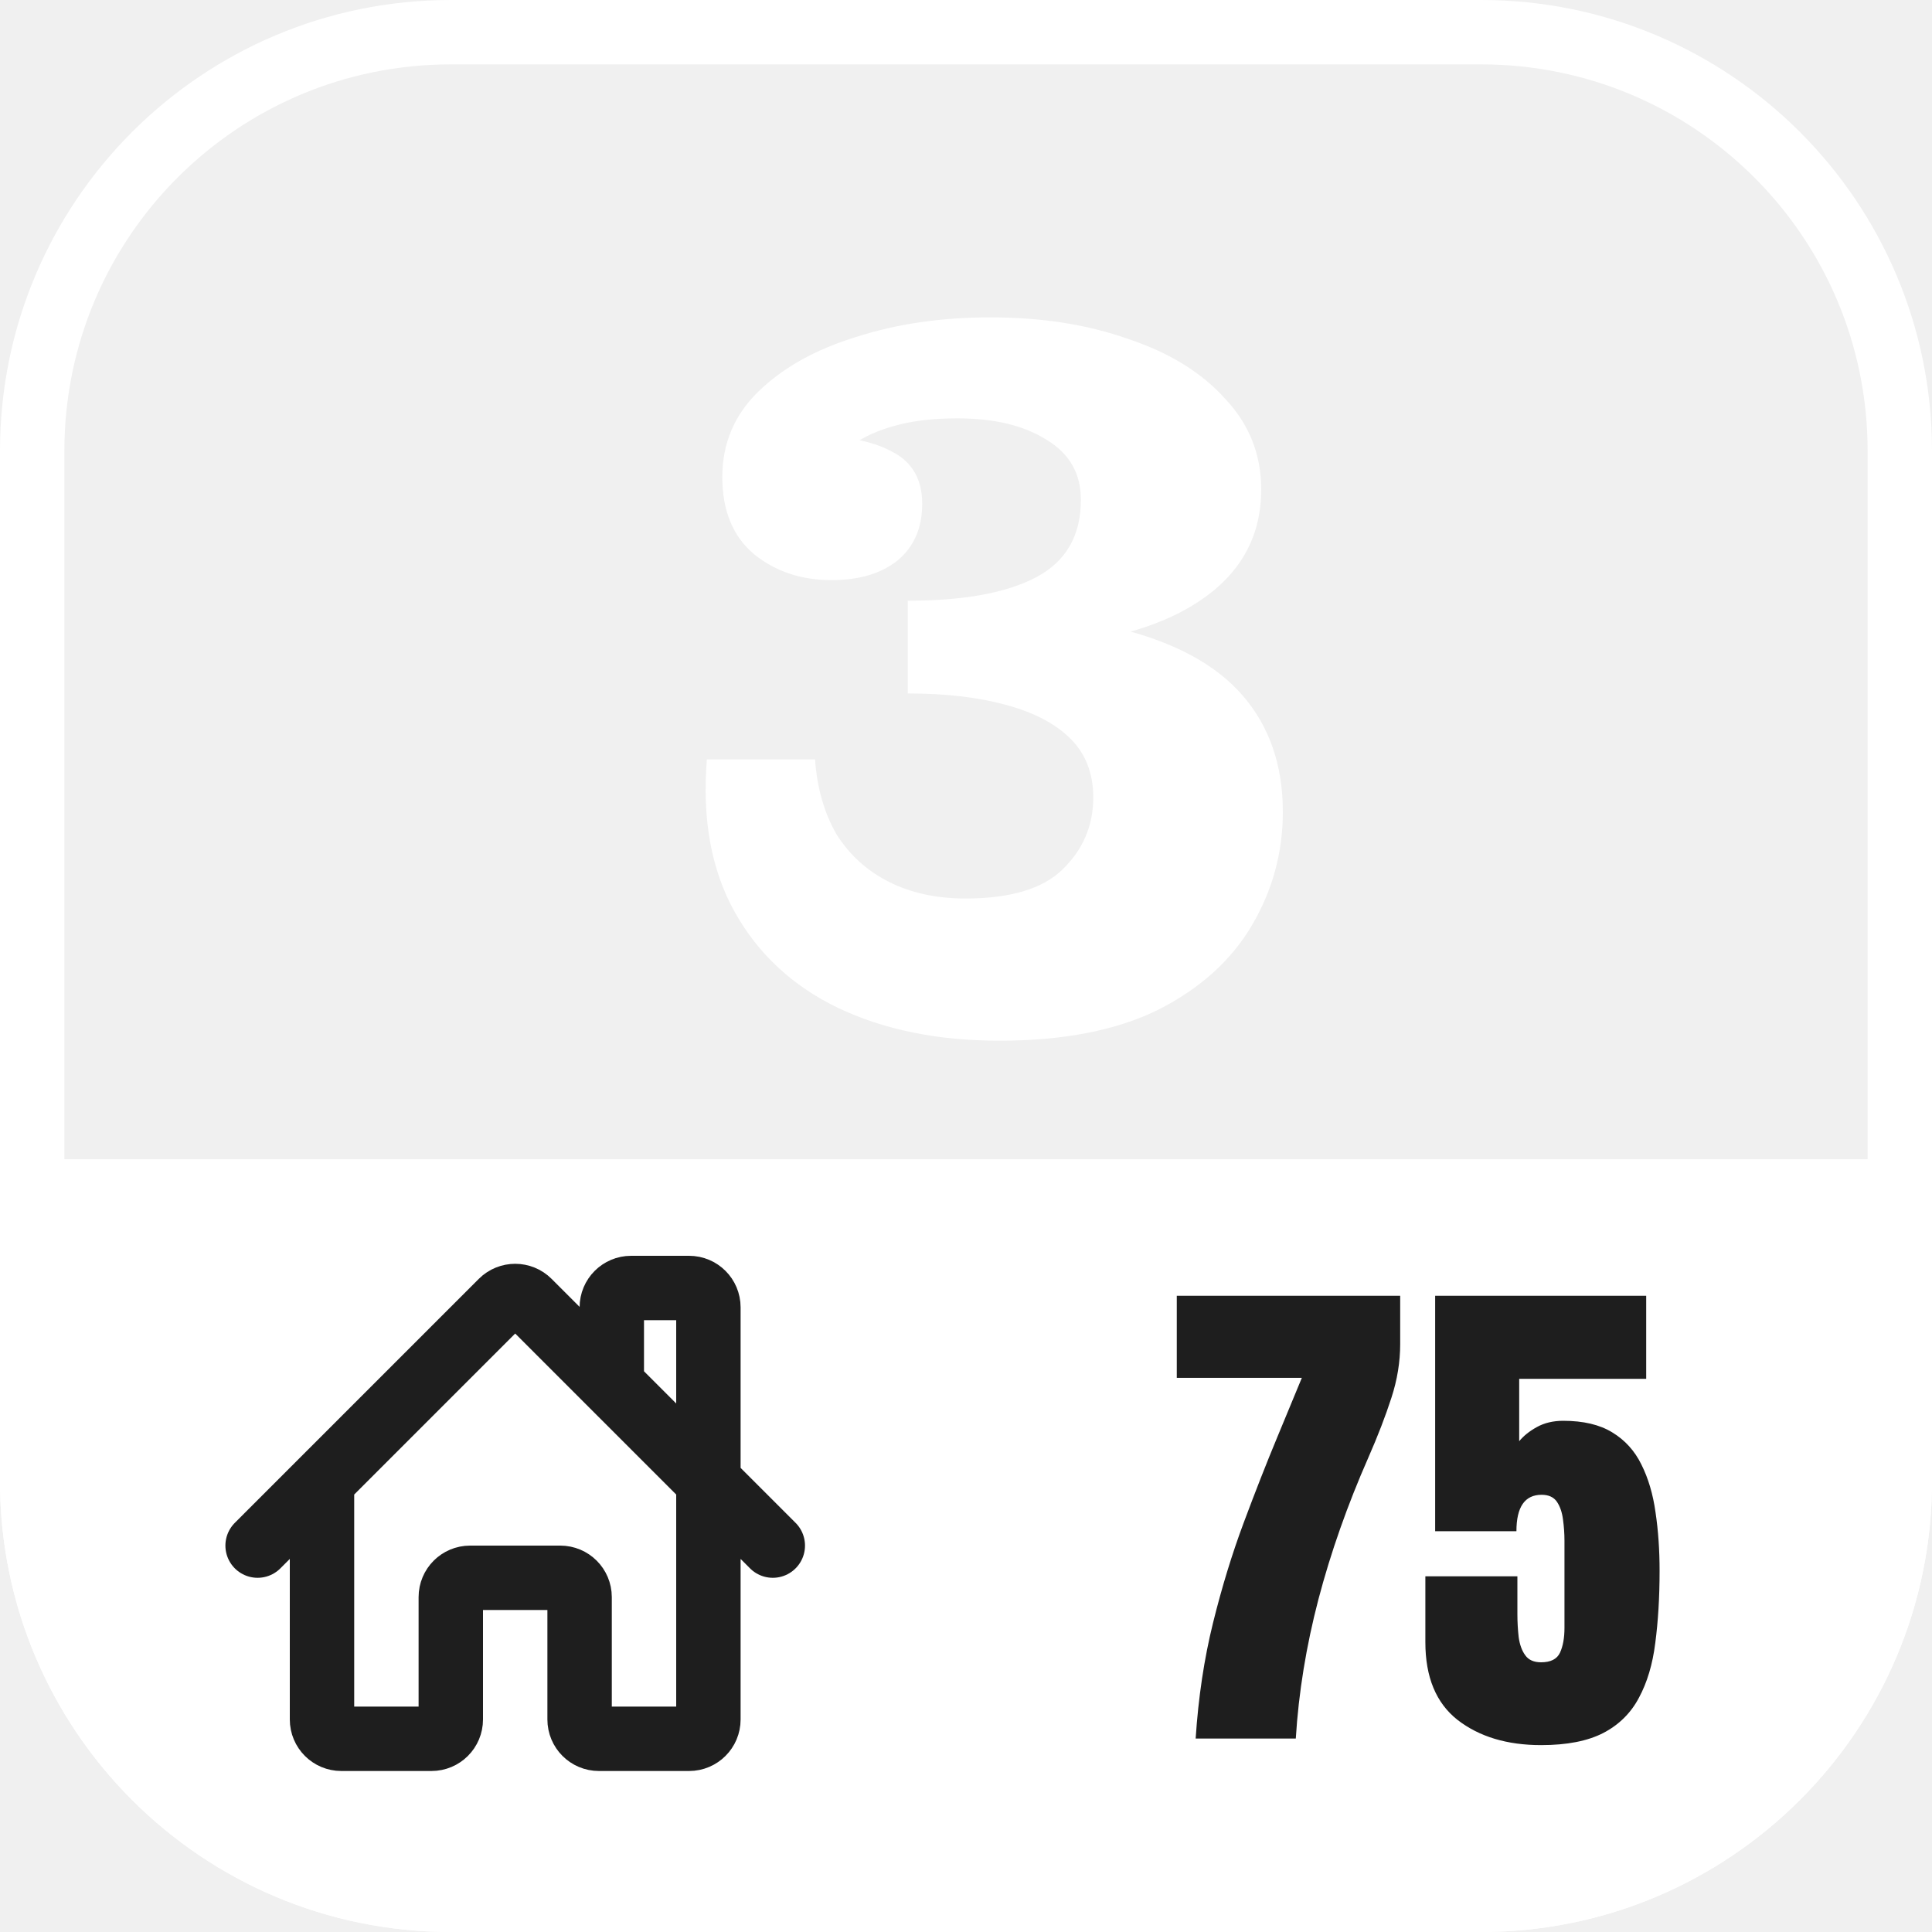
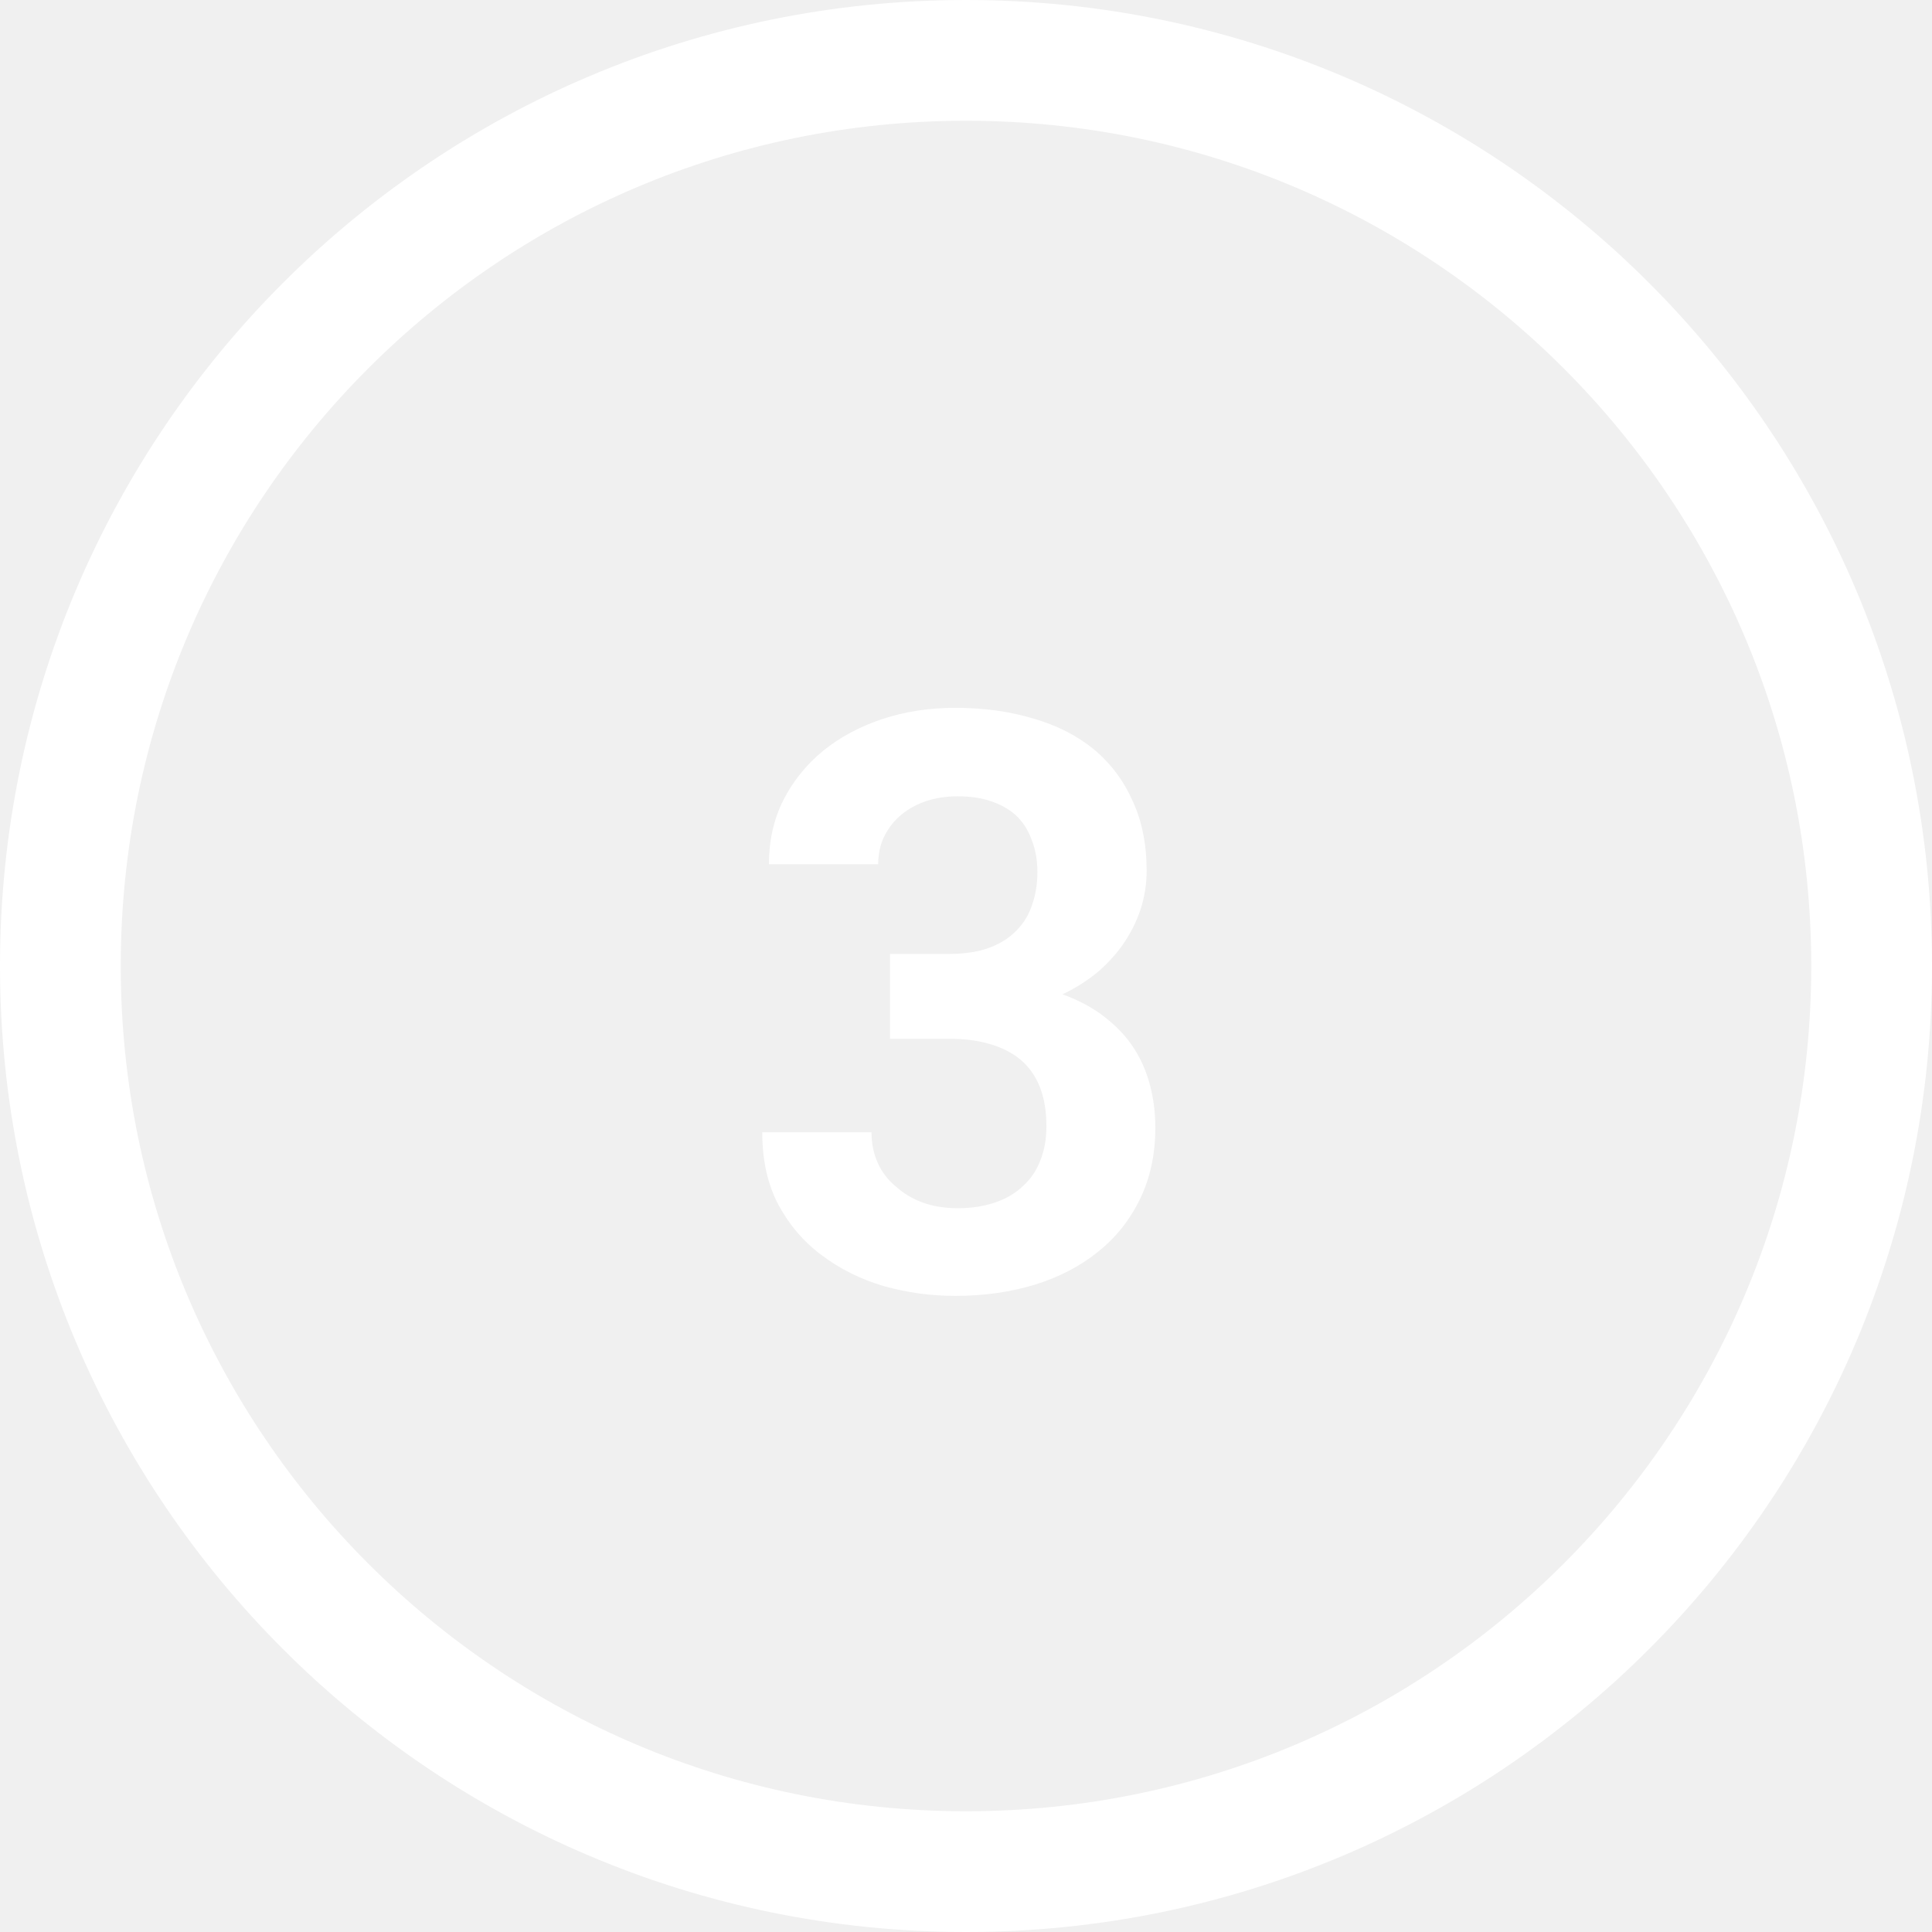
- <svg xmlns="http://www.w3.org/2000/svg" width="30" height="30" viewBox="0 0 30 30" fill="none">
-   <path d="M0 18H30V23C30 26.866 26.866 30 23 30H7C3.134 30 0 26.866 0 23V18Z" fill="white" />
-   <rect x="0.5" y="0.5" width="29" height="29" rx="6.5" stroke="white" />
-   <path d="M11 23V26.7C11 26.866 10.866 27 10.7 27H9.3C9.134 27 9 26.866 9 26.7V24.8C9 24.634 8.866 24.5 8.7 24.5H7.3C7.134 24.5 7 24.634 7 24.8V26.7C7 26.866 6.866 27 6.7 27H5.3C5.134 27 5 26.866 5 26.7V23M11 23L9.5 21.5M11 23L12 24M11 23V21.5V20.3C11 20.134 10.866 20 10.7 20H9.8C9.634 20 9.5 20.134 9.5 20.3V21.5M5 23L7.788 20.212C7.905 20.095 8.095 20.095 8.212 20.212L9.5 21.5M5 23L4 24" stroke="#1E1E1E" stroke-linecap="round" />
-   <path d="M15.52 16.16C14.56 16.16 13.723 15.989 13.008 15.648C12.304 15.307 11.771 14.811 11.408 14.16C11.045 13.509 10.901 12.72 10.976 11.792H12.656C12.688 12.24 12.8 12.629 12.992 12.96C13.195 13.28 13.467 13.525 13.808 13.696C14.149 13.867 14.544 13.952 14.992 13.952C15.685 13.952 16.187 13.803 16.496 13.504C16.816 13.195 16.976 12.821 16.976 12.384C16.976 12.011 16.859 11.707 16.624 11.472C16.389 11.237 16.053 11.061 15.616 10.944C15.189 10.827 14.683 10.768 14.096 10.768V9.568C15.429 9.483 16.523 9.547 17.376 9.76C18.24 9.973 18.88 10.32 19.296 10.8C19.712 11.28 19.92 11.883 19.92 12.608C19.92 13.237 19.76 13.824 19.44 14.368C19.12 14.912 18.635 15.349 17.984 15.68C17.333 16 16.512 16.16 15.52 16.16ZM14.096 9.328C14.971 9.328 15.637 9.205 16.096 8.96C16.555 8.715 16.784 8.315 16.784 7.76C16.784 7.355 16.608 7.045 16.256 6.832C15.904 6.608 15.44 6.496 14.864 6.496C14.523 6.496 14.224 6.528 13.968 6.592C13.712 6.656 13.499 6.741 13.328 6.848C13.168 6.955 13.045 7.077 12.96 7.216L12.784 6.784C13.221 6.784 13.584 6.864 13.872 7.024C14.171 7.184 14.32 7.451 14.32 7.824C14.32 8.197 14.192 8.491 13.936 8.704C13.68 8.907 13.339 9.008 12.912 9.008C12.443 9.008 12.043 8.875 11.712 8.608C11.381 8.331 11.216 7.931 11.216 7.408C11.216 6.885 11.403 6.443 11.776 6.08C12.16 5.707 12.667 5.424 13.296 5.232C13.925 5.029 14.619 4.928 15.376 4.928C16.176 4.928 16.891 5.04 17.52 5.264C18.16 5.477 18.661 5.787 19.024 6.192C19.397 6.587 19.584 7.056 19.584 7.6C19.584 8.464 19.136 9.115 18.24 9.552C17.355 9.979 15.973 10.171 14.096 10.128V9.328Z" fill="white" />
-   <path d="M18.566 26.996C18.608 26.355 18.698 25.756 18.836 25.199C18.974 24.642 19.133 24.124 19.312 23.645C19.492 23.163 19.665 22.721 19.832 22.32L20.215 21.395H18.273V20.121H21.742V20.871C21.742 21.147 21.697 21.426 21.605 21.707C21.514 21.988 21.395 22.298 21.246 22.637C20.923 23.371 20.665 24.103 20.473 24.832C20.283 25.559 20.165 26.28 20.121 26.996H18.566ZM23.93 27.098C23.401 27.098 22.969 26.967 22.633 26.707C22.299 26.444 22.133 26.042 22.133 25.5V24.477H23.562V25.066C23.562 25.189 23.569 25.307 23.582 25.422C23.598 25.537 23.631 25.63 23.684 25.703C23.736 25.776 23.818 25.812 23.93 25.812C24.078 25.812 24.176 25.763 24.223 25.664C24.27 25.562 24.293 25.434 24.293 25.277V23.926C24.293 23.814 24.285 23.703 24.27 23.594C24.256 23.484 24.225 23.393 24.176 23.32C24.126 23.247 24.047 23.211 23.938 23.211C23.677 23.211 23.547 23.4 23.547 23.777H22.285V20.121H25.562V21.41H23.59V22.379C23.658 22.296 23.749 22.223 23.863 22.16C23.98 22.095 24.117 22.062 24.273 22.062C24.586 22.062 24.84 22.122 25.035 22.242C25.233 22.362 25.384 22.529 25.488 22.742C25.595 22.956 25.668 23.203 25.707 23.484C25.749 23.766 25.77 24.068 25.77 24.391C25.77 24.805 25.747 25.178 25.703 25.512C25.662 25.842 25.577 26.126 25.449 26.363C25.324 26.6 25.139 26.783 24.895 26.91C24.652 27.035 24.331 27.098 23.93 27.098Z" fill="#1E1E1E" />
+ <svg xmlns="http://www.w3.org/2000/svg" width="24" height="24" viewBox="0 0 24 24" fill="none">
+   <path d="M0.75 12C0.75 5.787 5.787 0.75 12 0.75C18.213 0.75 23.25 5.787 23.25 12C23.25 18.213 18.213 23.25 12 23.25C5.787 23.25 0.75 18.213 0.75 12Z" stroke="white" stroke-width="1.5" />
+   <path d="M11.056 11.85H11.793C11.988 11.85 12.156 11.824 12.296 11.771C12.439 11.716 12.555 11.64 12.643 11.542C12.724 11.457 12.784 11.355 12.823 11.234C12.866 11.111 12.887 10.977 12.887 10.834C12.887 10.694 12.866 10.567 12.823 10.453C12.784 10.336 12.724 10.235 12.643 10.15C12.561 10.069 12.457 10.005 12.33 9.96C12.206 9.914 12.062 9.892 11.896 9.892C11.759 9.892 11.63 9.911 11.51 9.95C11.393 9.989 11.29 10.045 11.202 10.116C11.111 10.191 11.039 10.281 10.987 10.385C10.935 10.489 10.909 10.606 10.909 10.736H9.552C9.552 10.447 9.61 10.183 9.728 9.945C9.848 9.708 10.012 9.503 10.221 9.33C10.429 9.161 10.673 9.029 10.953 8.935C11.236 8.84 11.541 8.793 11.866 8.793C12.218 8.793 12.54 8.837 12.833 8.925C13.126 9.009 13.377 9.136 13.585 9.306C13.793 9.478 13.954 9.691 14.068 9.945C14.185 10.196 14.244 10.487 14.244 10.819C14.244 10.972 14.221 11.124 14.176 11.273C14.13 11.42 14.063 11.56 13.976 11.693C13.888 11.827 13.779 11.95 13.648 12.065C13.518 12.175 13.368 12.271 13.199 12.352C13.398 12.424 13.569 12.515 13.712 12.626C13.858 12.737 13.979 12.862 14.073 13.002C14.168 13.145 14.238 13.301 14.283 13.471C14.329 13.64 14.352 13.819 14.352 14.008C14.352 14.34 14.288 14.636 14.161 14.896C14.034 15.157 13.86 15.375 13.639 15.551C13.417 15.73 13.154 15.867 12.848 15.961C12.545 16.052 12.218 16.098 11.866 16.098C11.563 16.098 11.267 16.057 10.977 15.976C10.691 15.891 10.435 15.764 10.211 15.595C9.986 15.429 9.806 15.219 9.669 14.965C9.535 14.711 9.469 14.412 9.469 14.066H10.826C10.826 14.203 10.852 14.33 10.904 14.447C10.956 14.561 11.031 14.659 11.129 14.74C11.223 14.825 11.336 14.892 11.466 14.94C11.596 14.986 11.739 15.009 11.896 15.009C12.071 15.009 12.229 14.984 12.369 14.935C12.509 14.887 12.626 14.815 12.721 14.721C12.812 14.636 12.88 14.532 12.926 14.408C12.975 14.284 12.999 14.146 12.999 13.993C12.999 13.801 12.971 13.637 12.916 13.5C12.861 13.363 12.781 13.251 12.677 13.163C12.569 13.075 12.441 13.01 12.291 12.968C12.145 12.925 11.979 12.904 11.793 12.904H11.056V11.85Z" fill="white" />
</svg>
